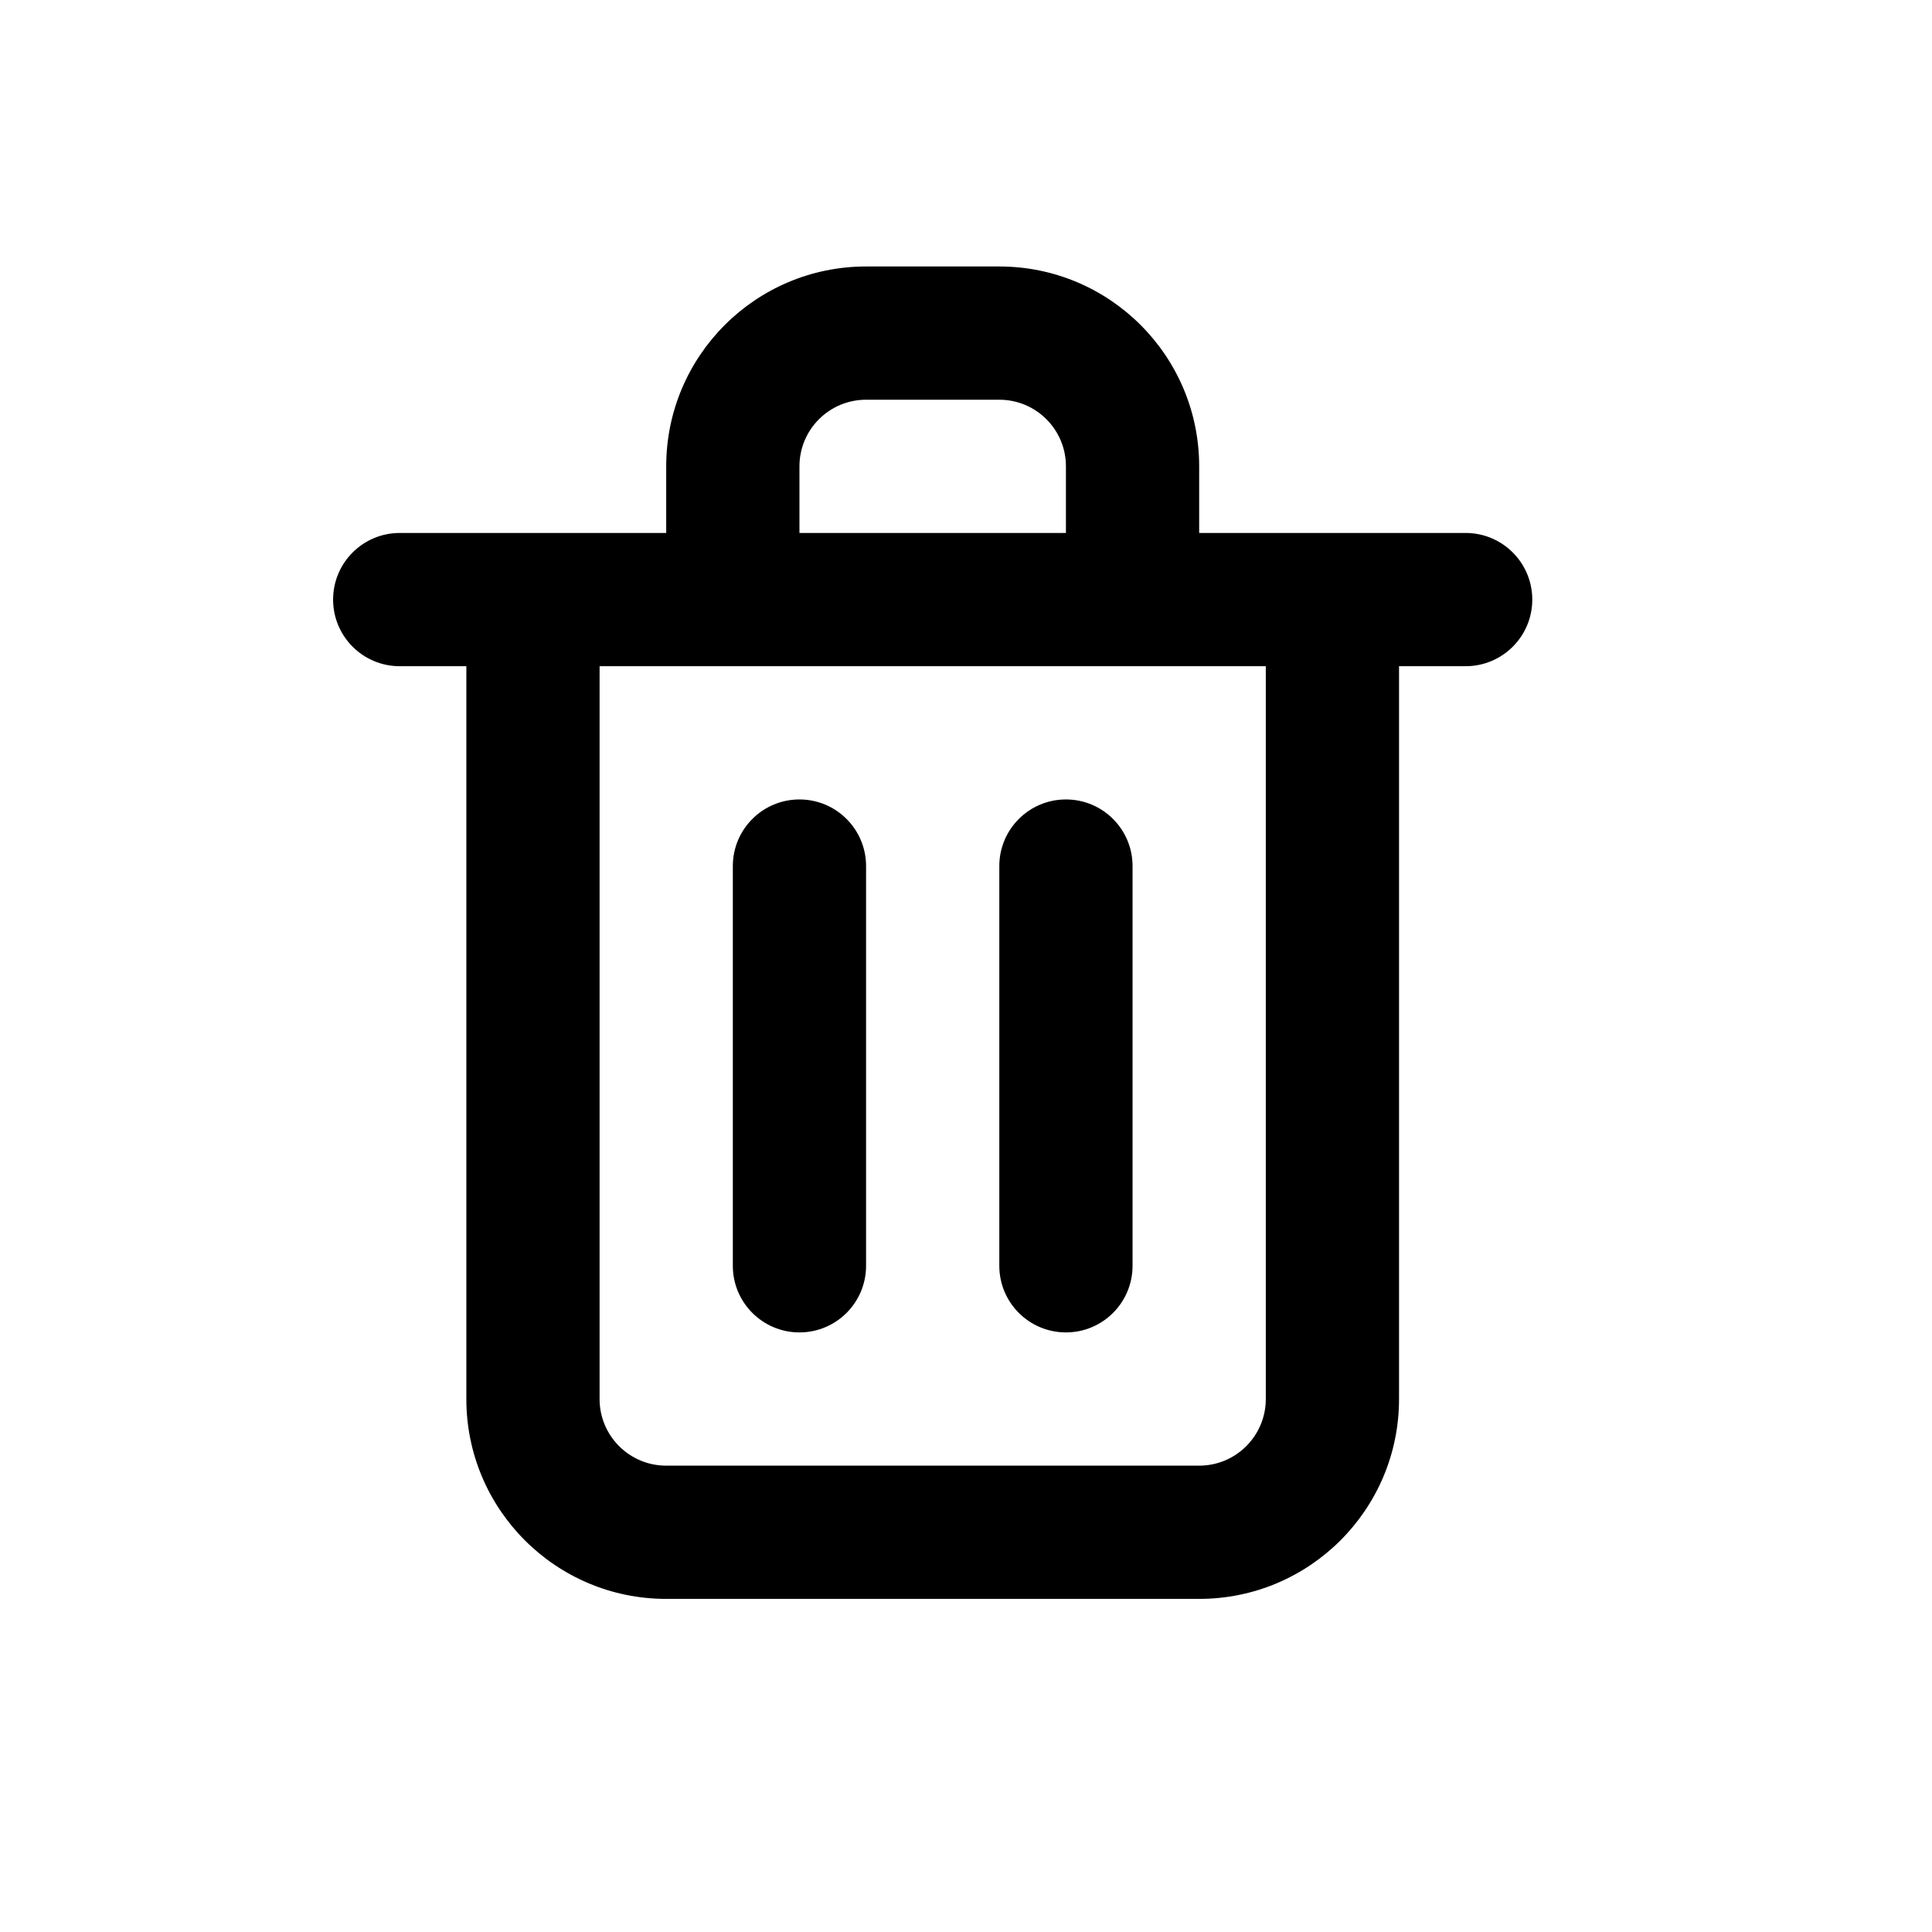
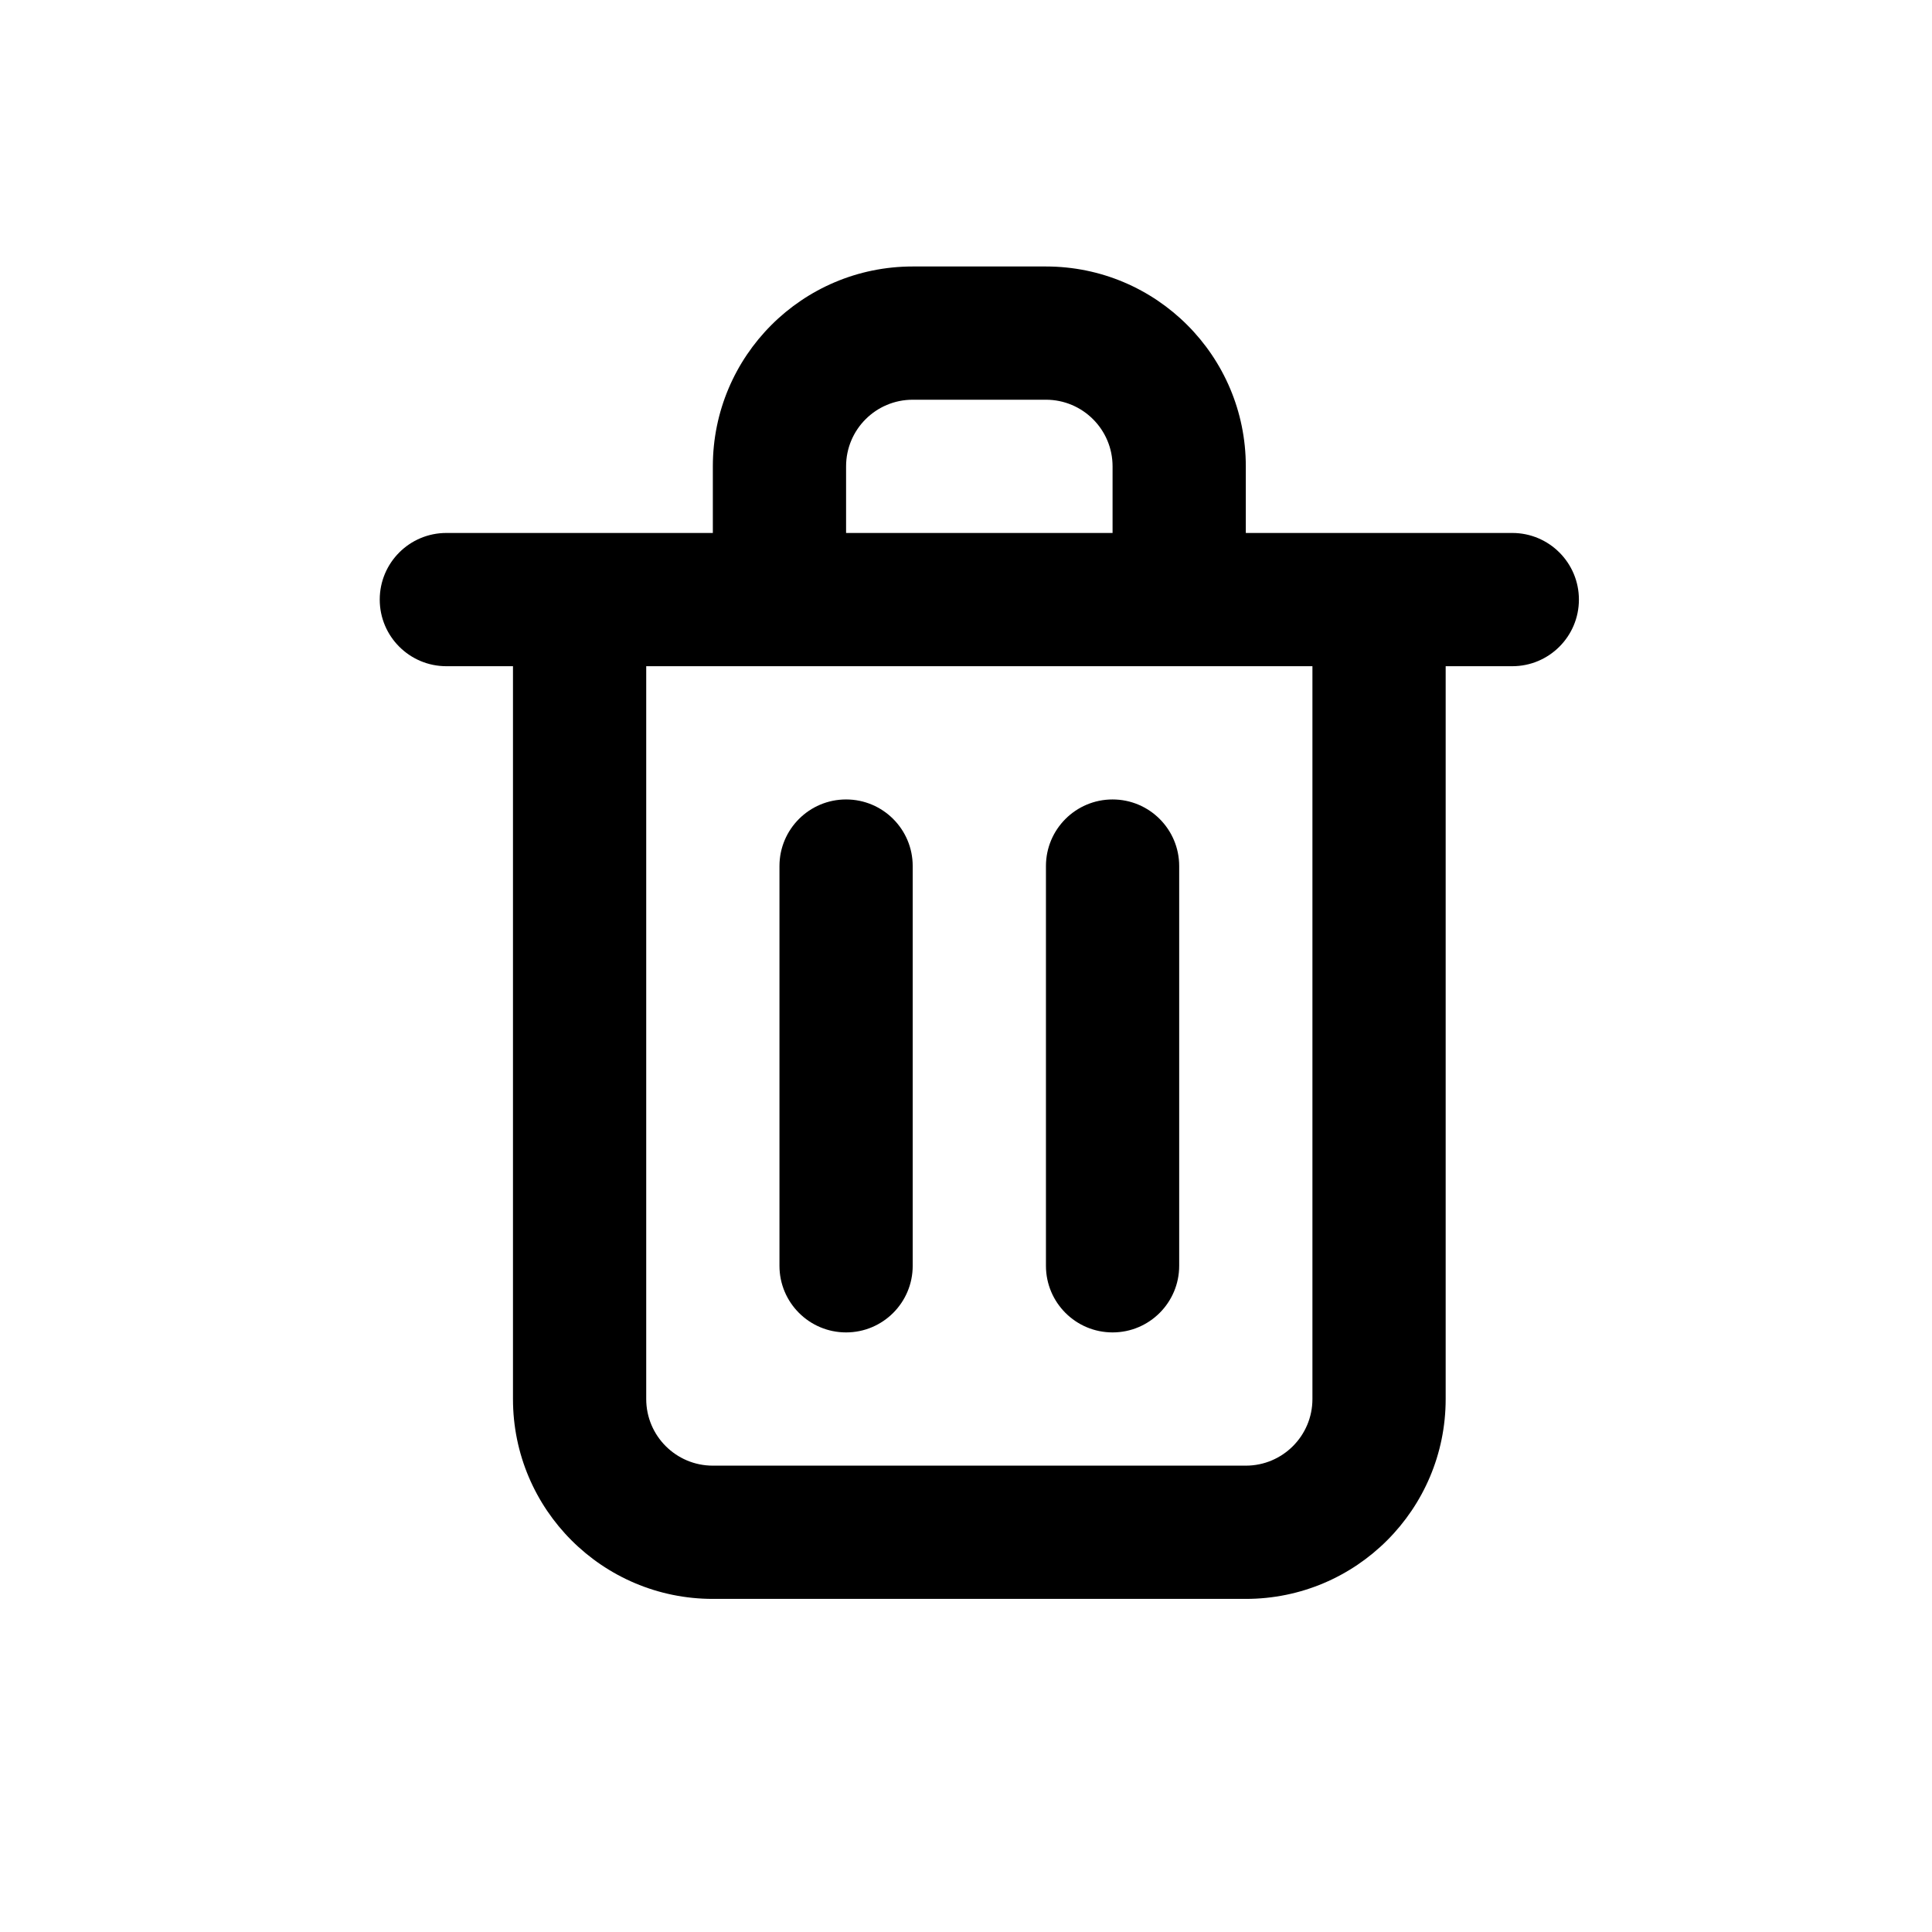
- <svg xmlns="http://www.w3.org/2000/svg" viewBox="-2 -2 29 29">
+ <svg xmlns="http://www.w3.org/2000/svg" viewBox="-2.7 -2 29 29">
  <path class="torol" id="torles" fill="#000000" d="M10,18a1,1,0,0,0,1-1V11a1,1,0,0,0-2,0v6A1,1,0,0,0,10,18ZM20,6H16V5a3,3,0,0,0-3-3H11A3,3,0,0,0,8,5V6H4A1,1,0,0,0,4,8H5V19a3,3,0,0,0,3,3h8a3,3,0,0,0,3-3V8h1a1,1,0,0,0,0-2ZM10,5a1,1,0,0,1,1-1h2a1,1,0,0,1,1,1V6H10Zm7,14a1,1,0,0,1-1,1H8a1,1,0,0,1-1-1V8H17Zm-3-1a1,1,0,0,0,1-1V11a1,1,0,0,0-2,0v6A1,1,0,0,0,14,18Z" />
</svg>
